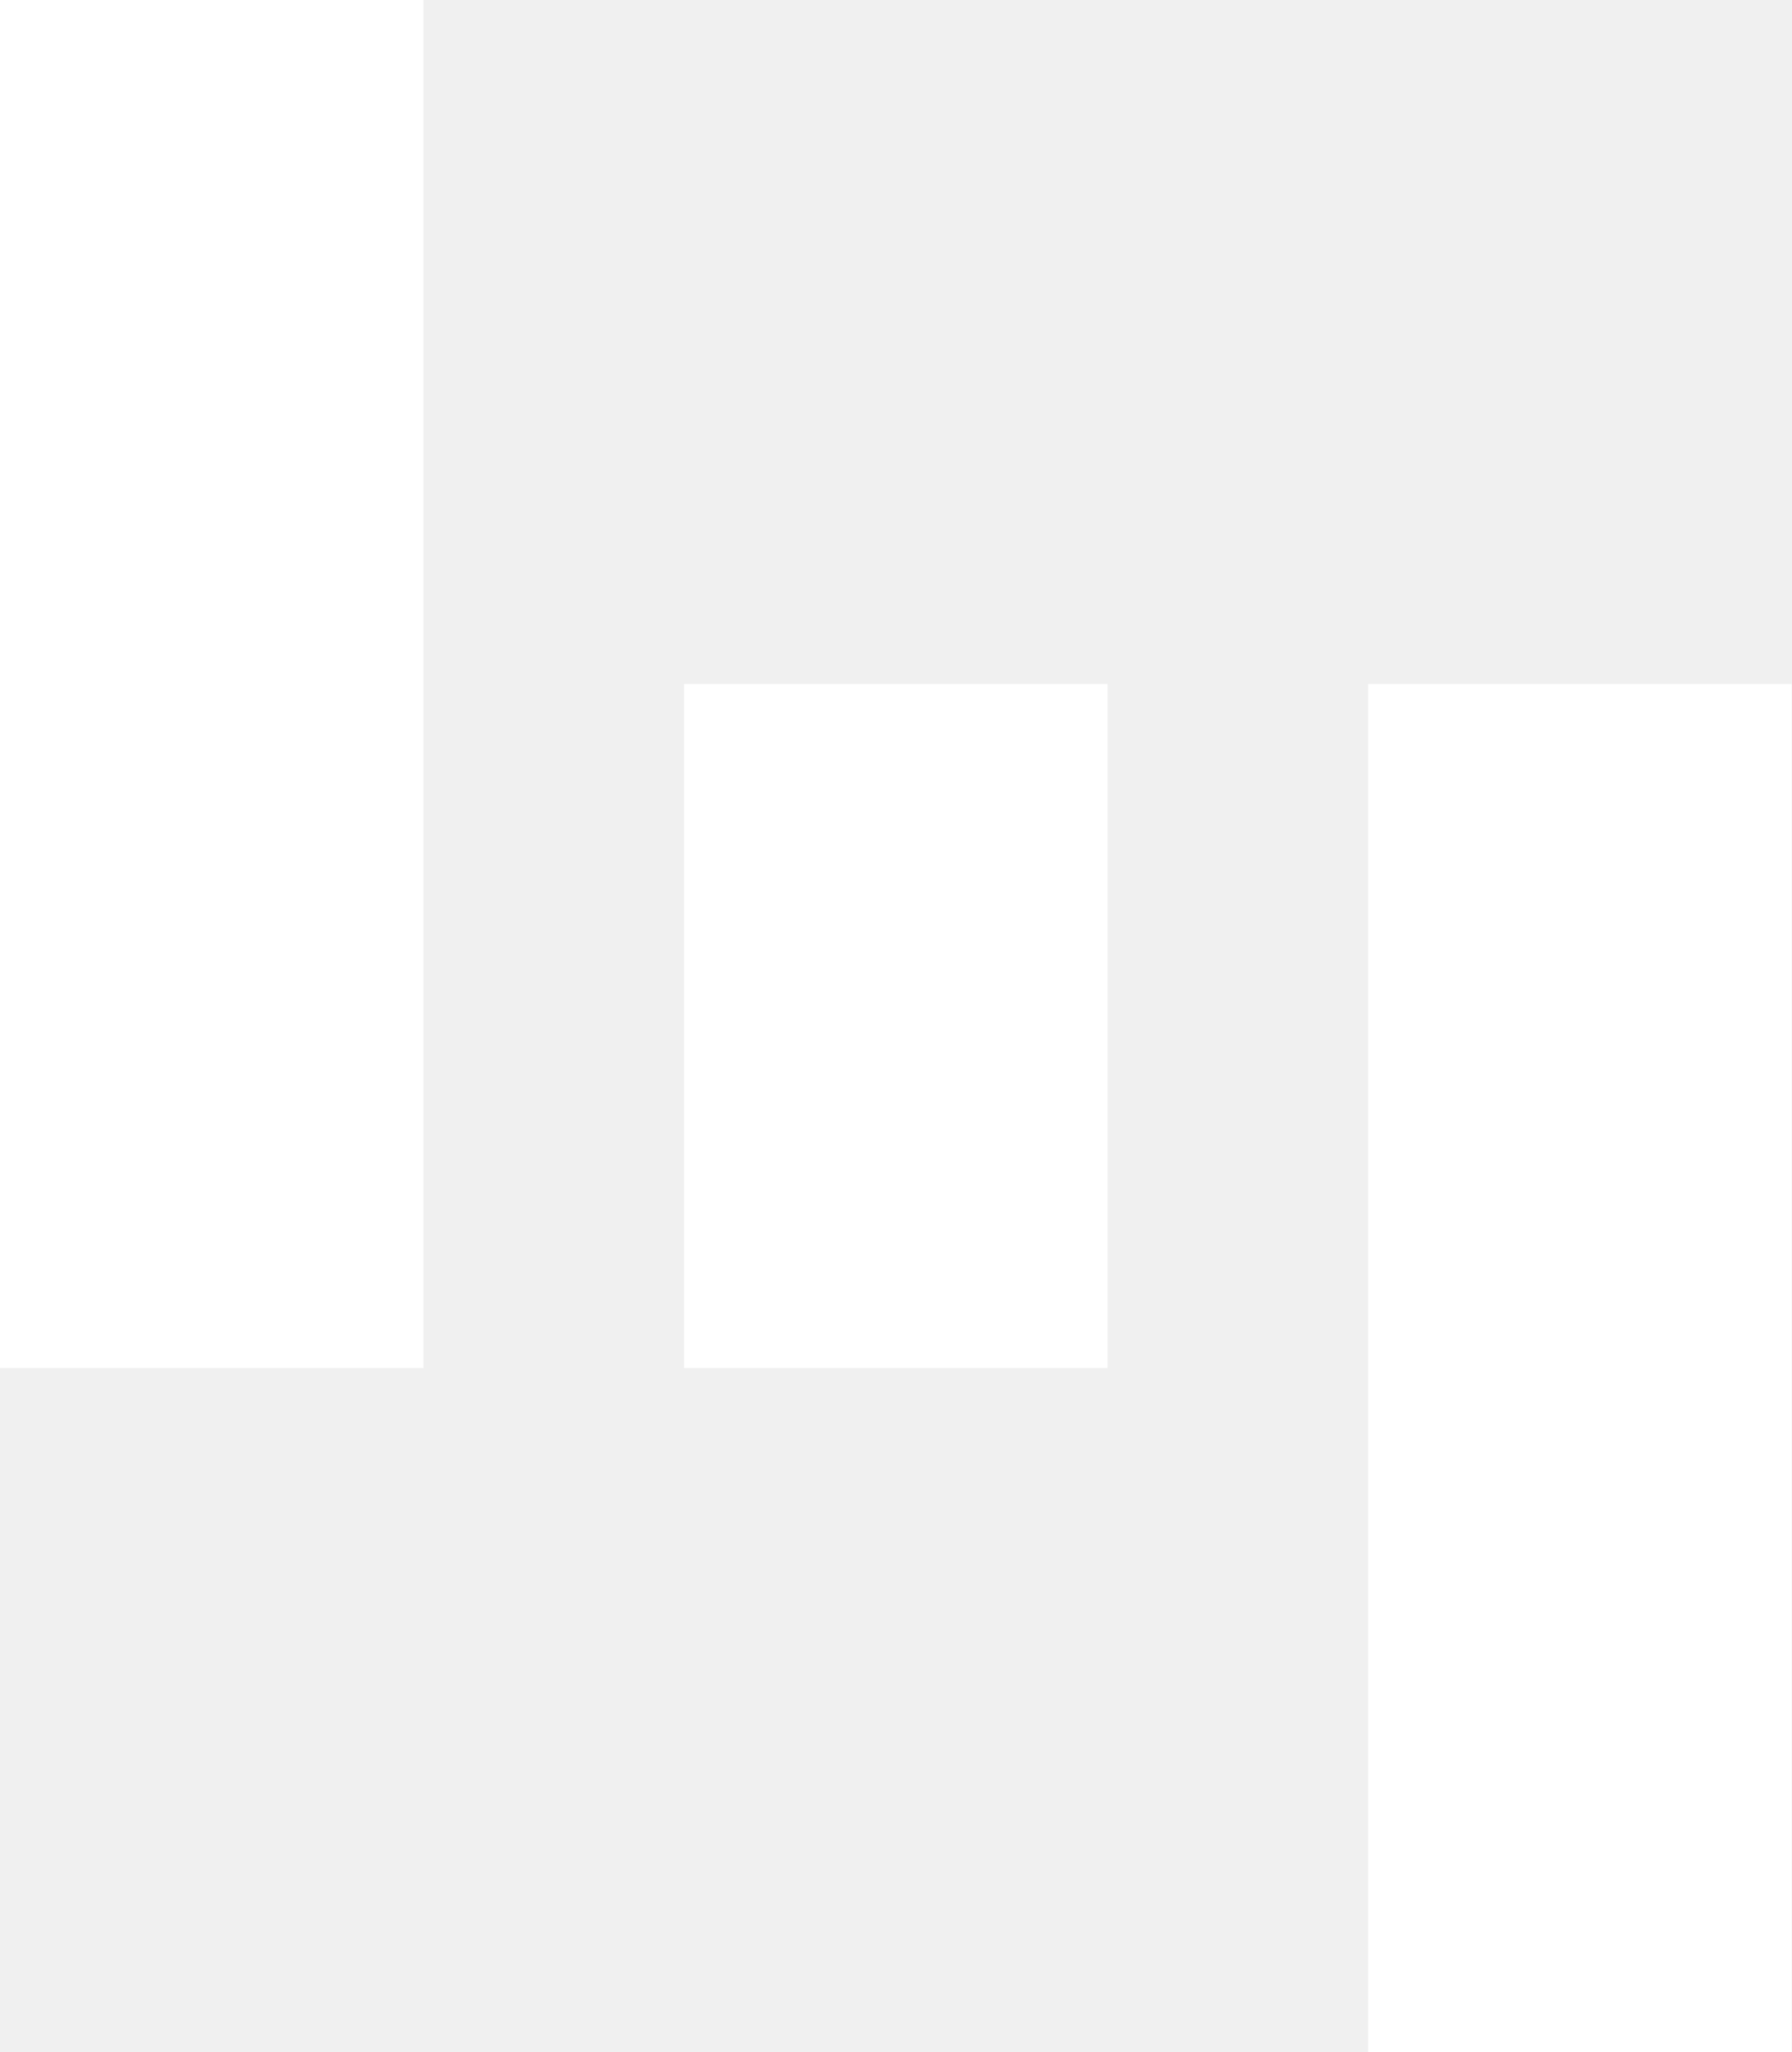
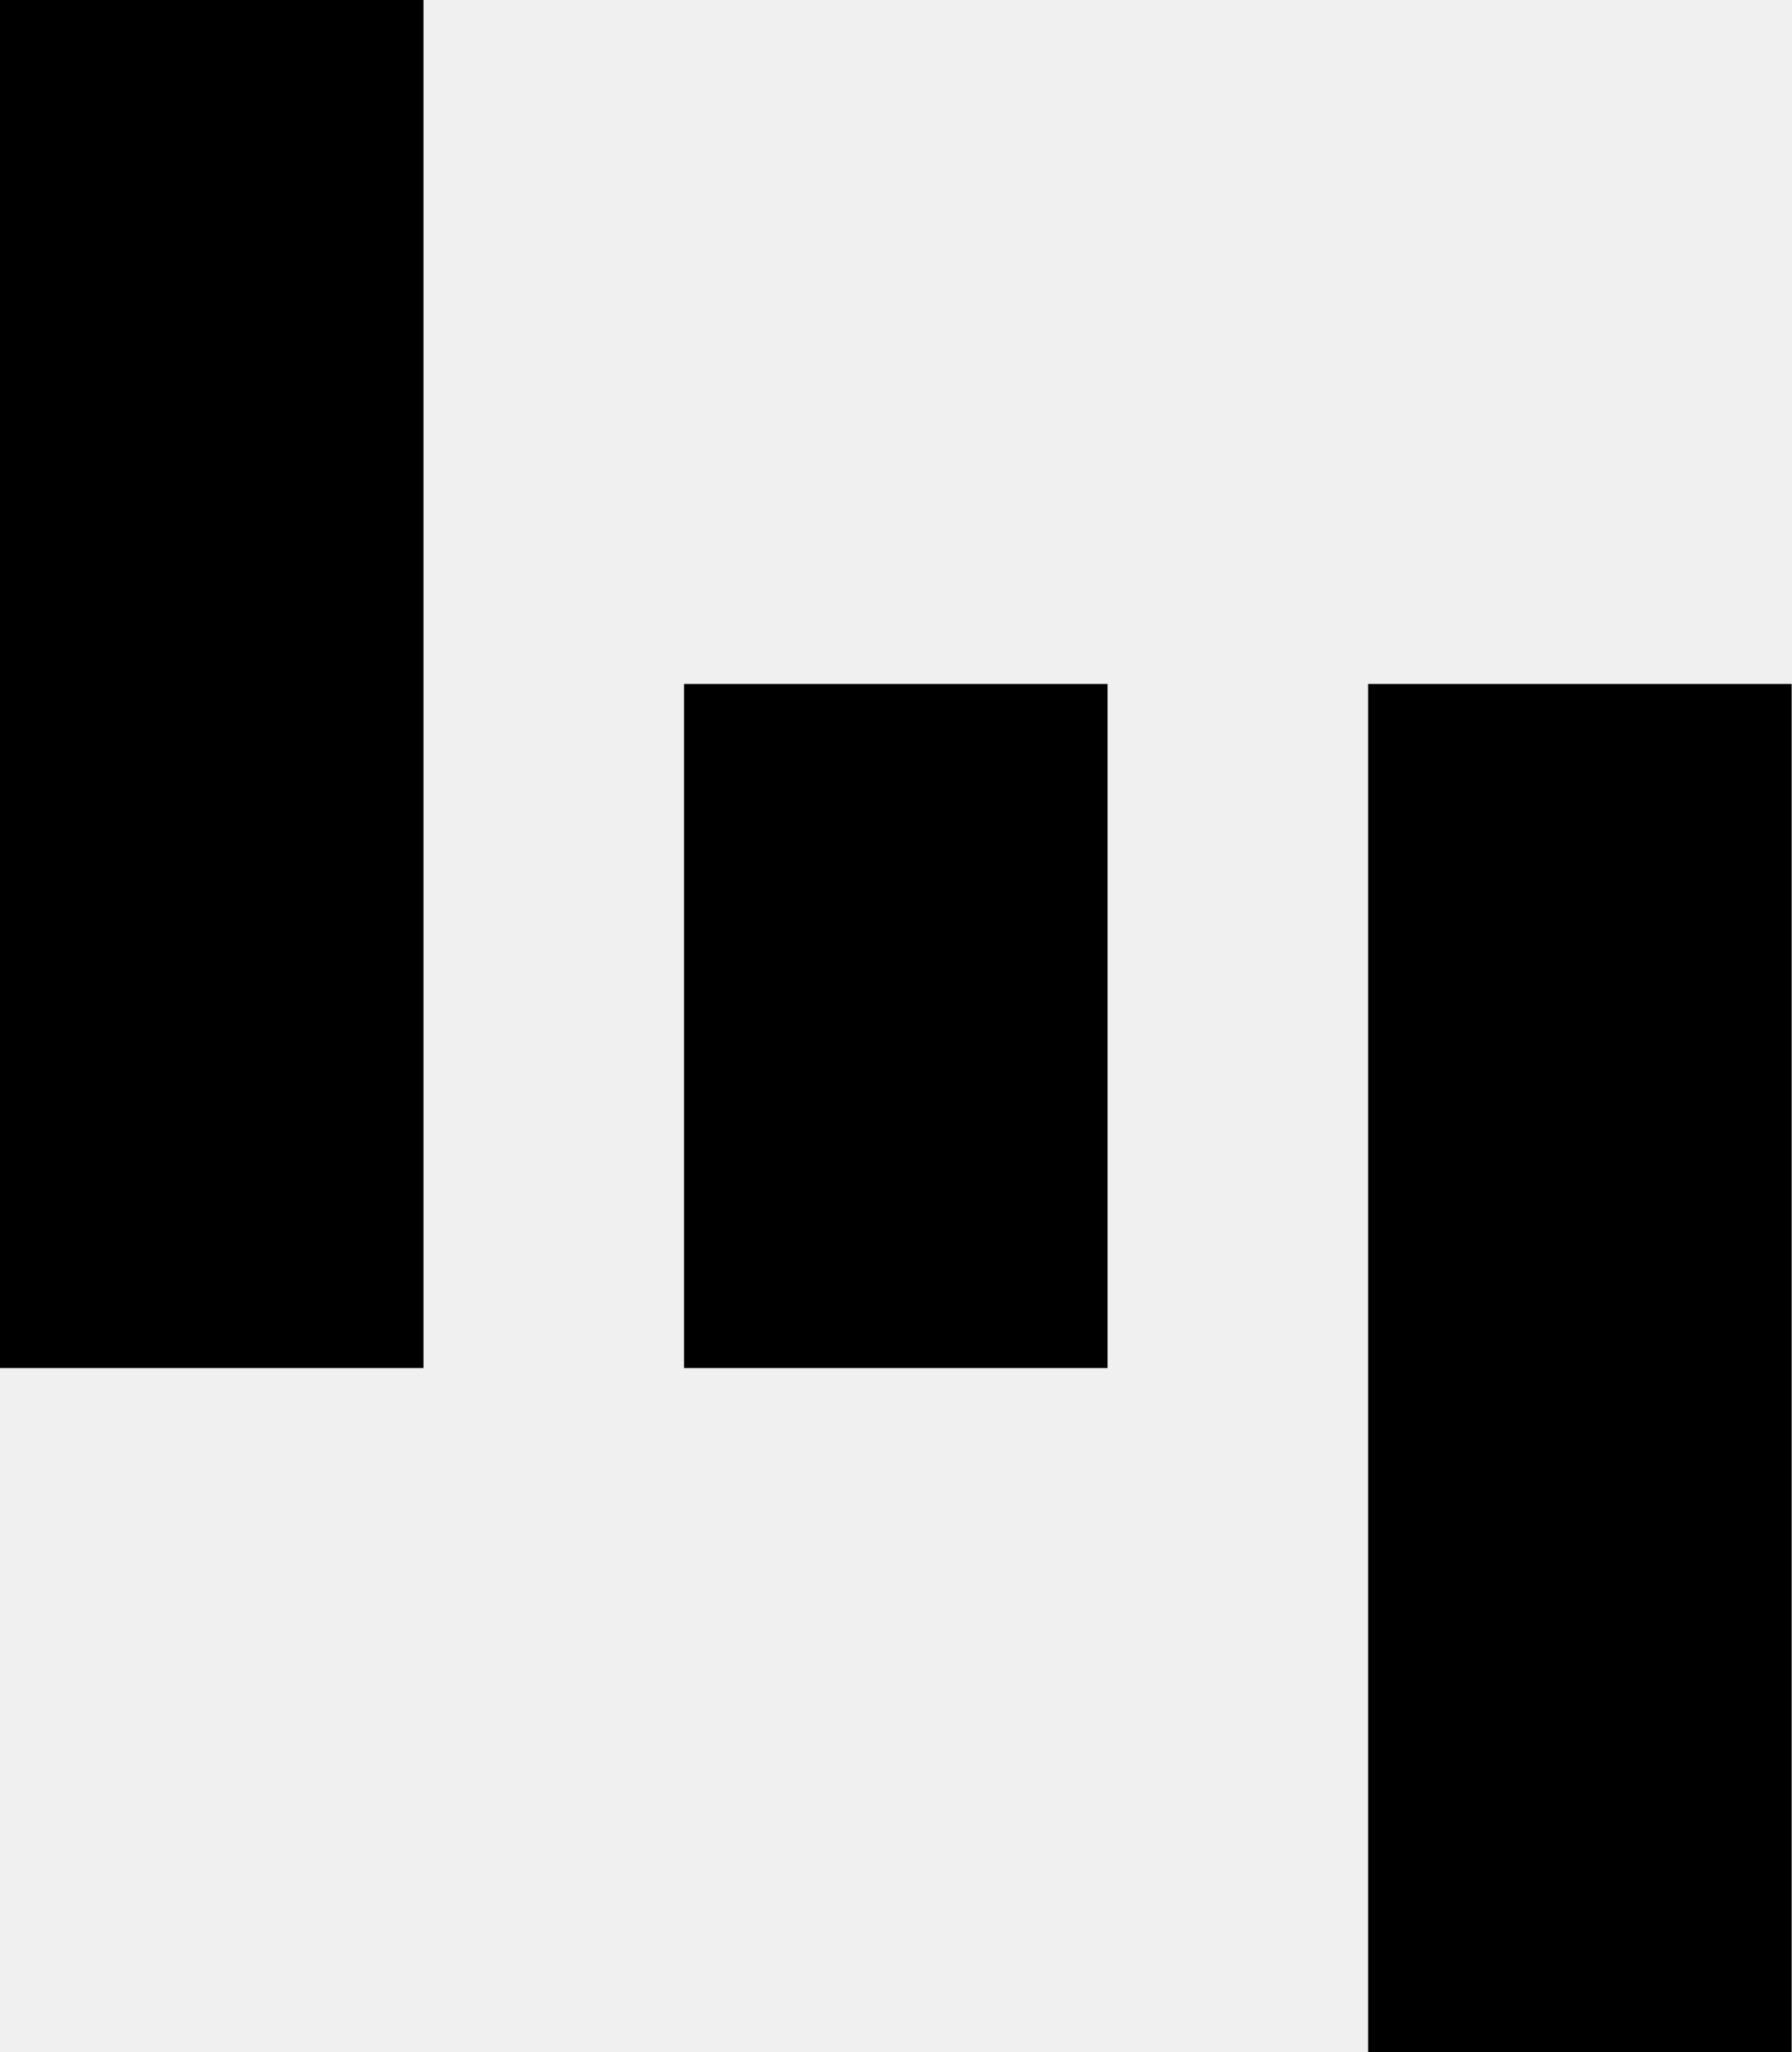
<svg xmlns="http://www.w3.org/2000/svg" width="130.953" height="150">
  <g transform="translate(-461.2325,7173.292) ">
-     <path d="     M 461.232,-7173.292     L 461.232,-7073.292     L 492.186,-7073.292     L 492.186,-7173.292     L 461.232,-7173.292 z     M 511.233,-7123.292     L 511.233,-7073.292     L 542.184,-7073.292     L 542.184,-7123.292     L 511.233,-7123.292 z     M 561.231,-7123.292     L 561.231,-7023.292     L 592.185,-7023.292     L 592.185,-7123.292     L 561.231,-7123.292 z    " style="     fill: #ffffff;     fill-opacity: 1;     stroke: none;     stroke-width: 6;     stroke-linecap: butt;     stroke-linejoin: round;     stroke-miterlimit: 4;     stroke-dasharray: none;     stroke-dashoffset: 3.6;     stroke-opacity: 1;    " />
+     <path d="     M 461.232,-7173.292     L 461.232,-7073.292     L 492.186,-7073.292     L 492.186,-7173.292     L 461.232,-7173.292 z     M 511.233,-7123.292     L 511.233,-7073.292     L 542.184,-7073.292     L 542.184,-7123.292     L 511.233,-7123.292 z     M 561.231,-7123.292     L 561.231,-7023.292     L 592.185,-7023.292     L 592.185,-7123.292     L 561.231,-7123.292 z    " />
  </g>
</svg>
